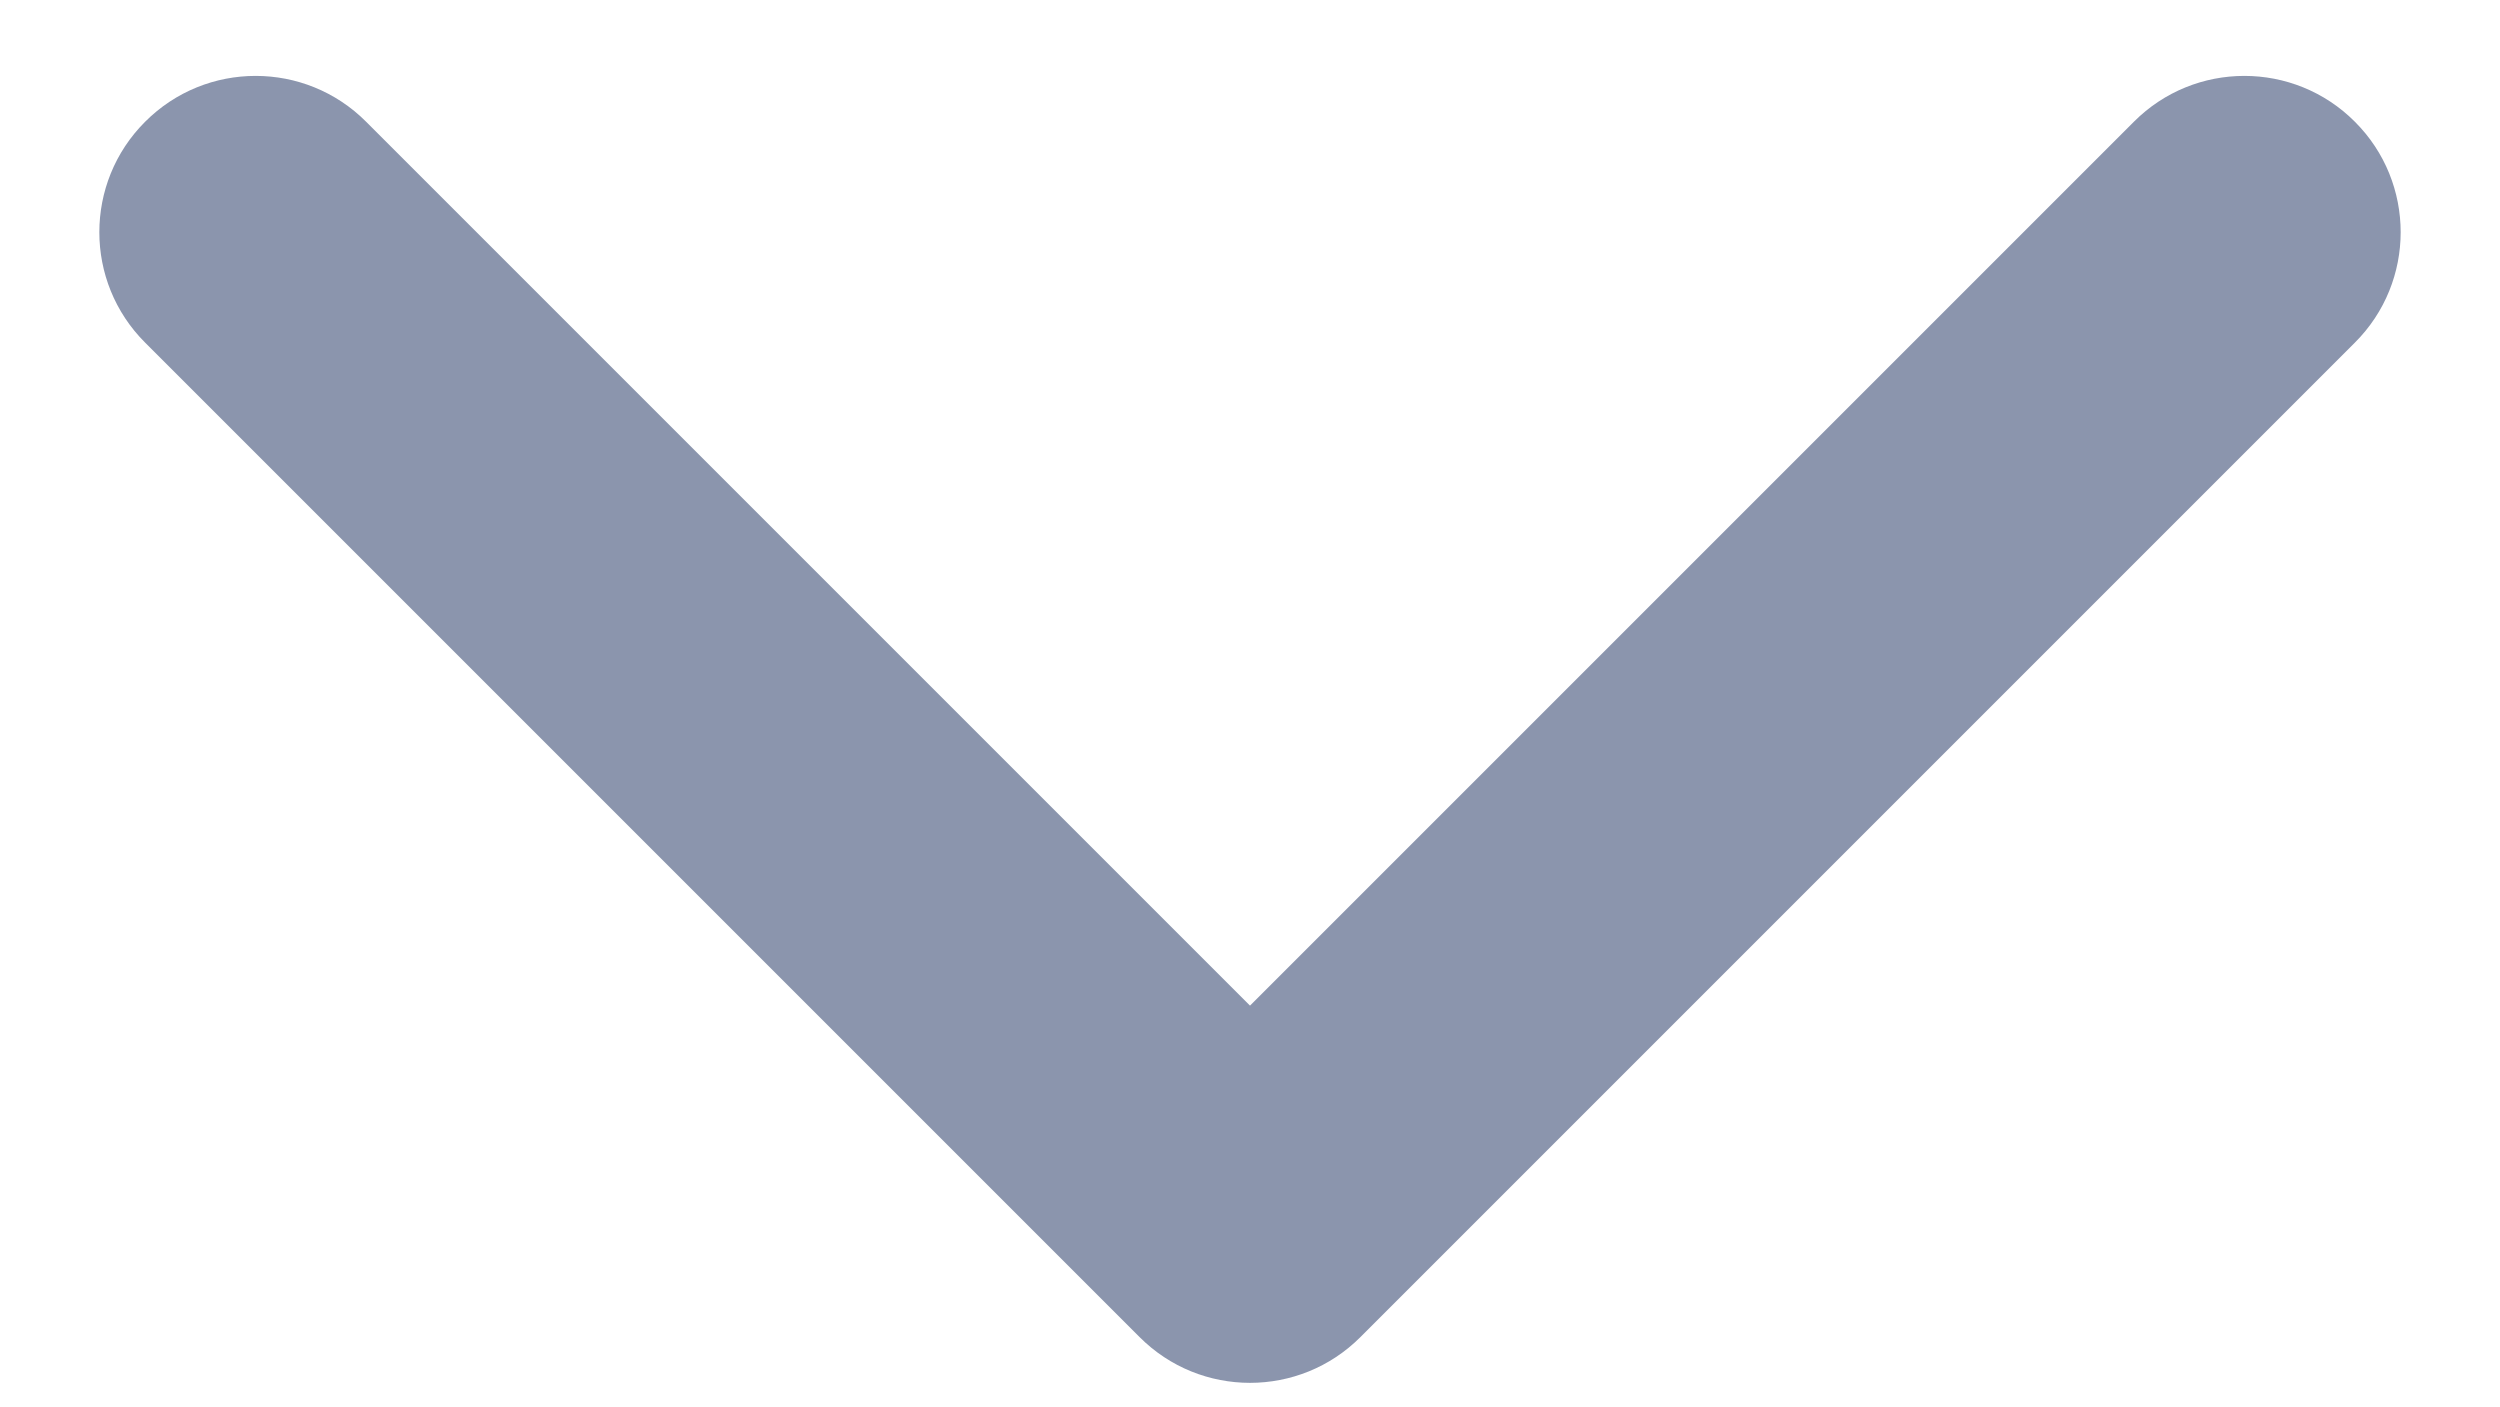
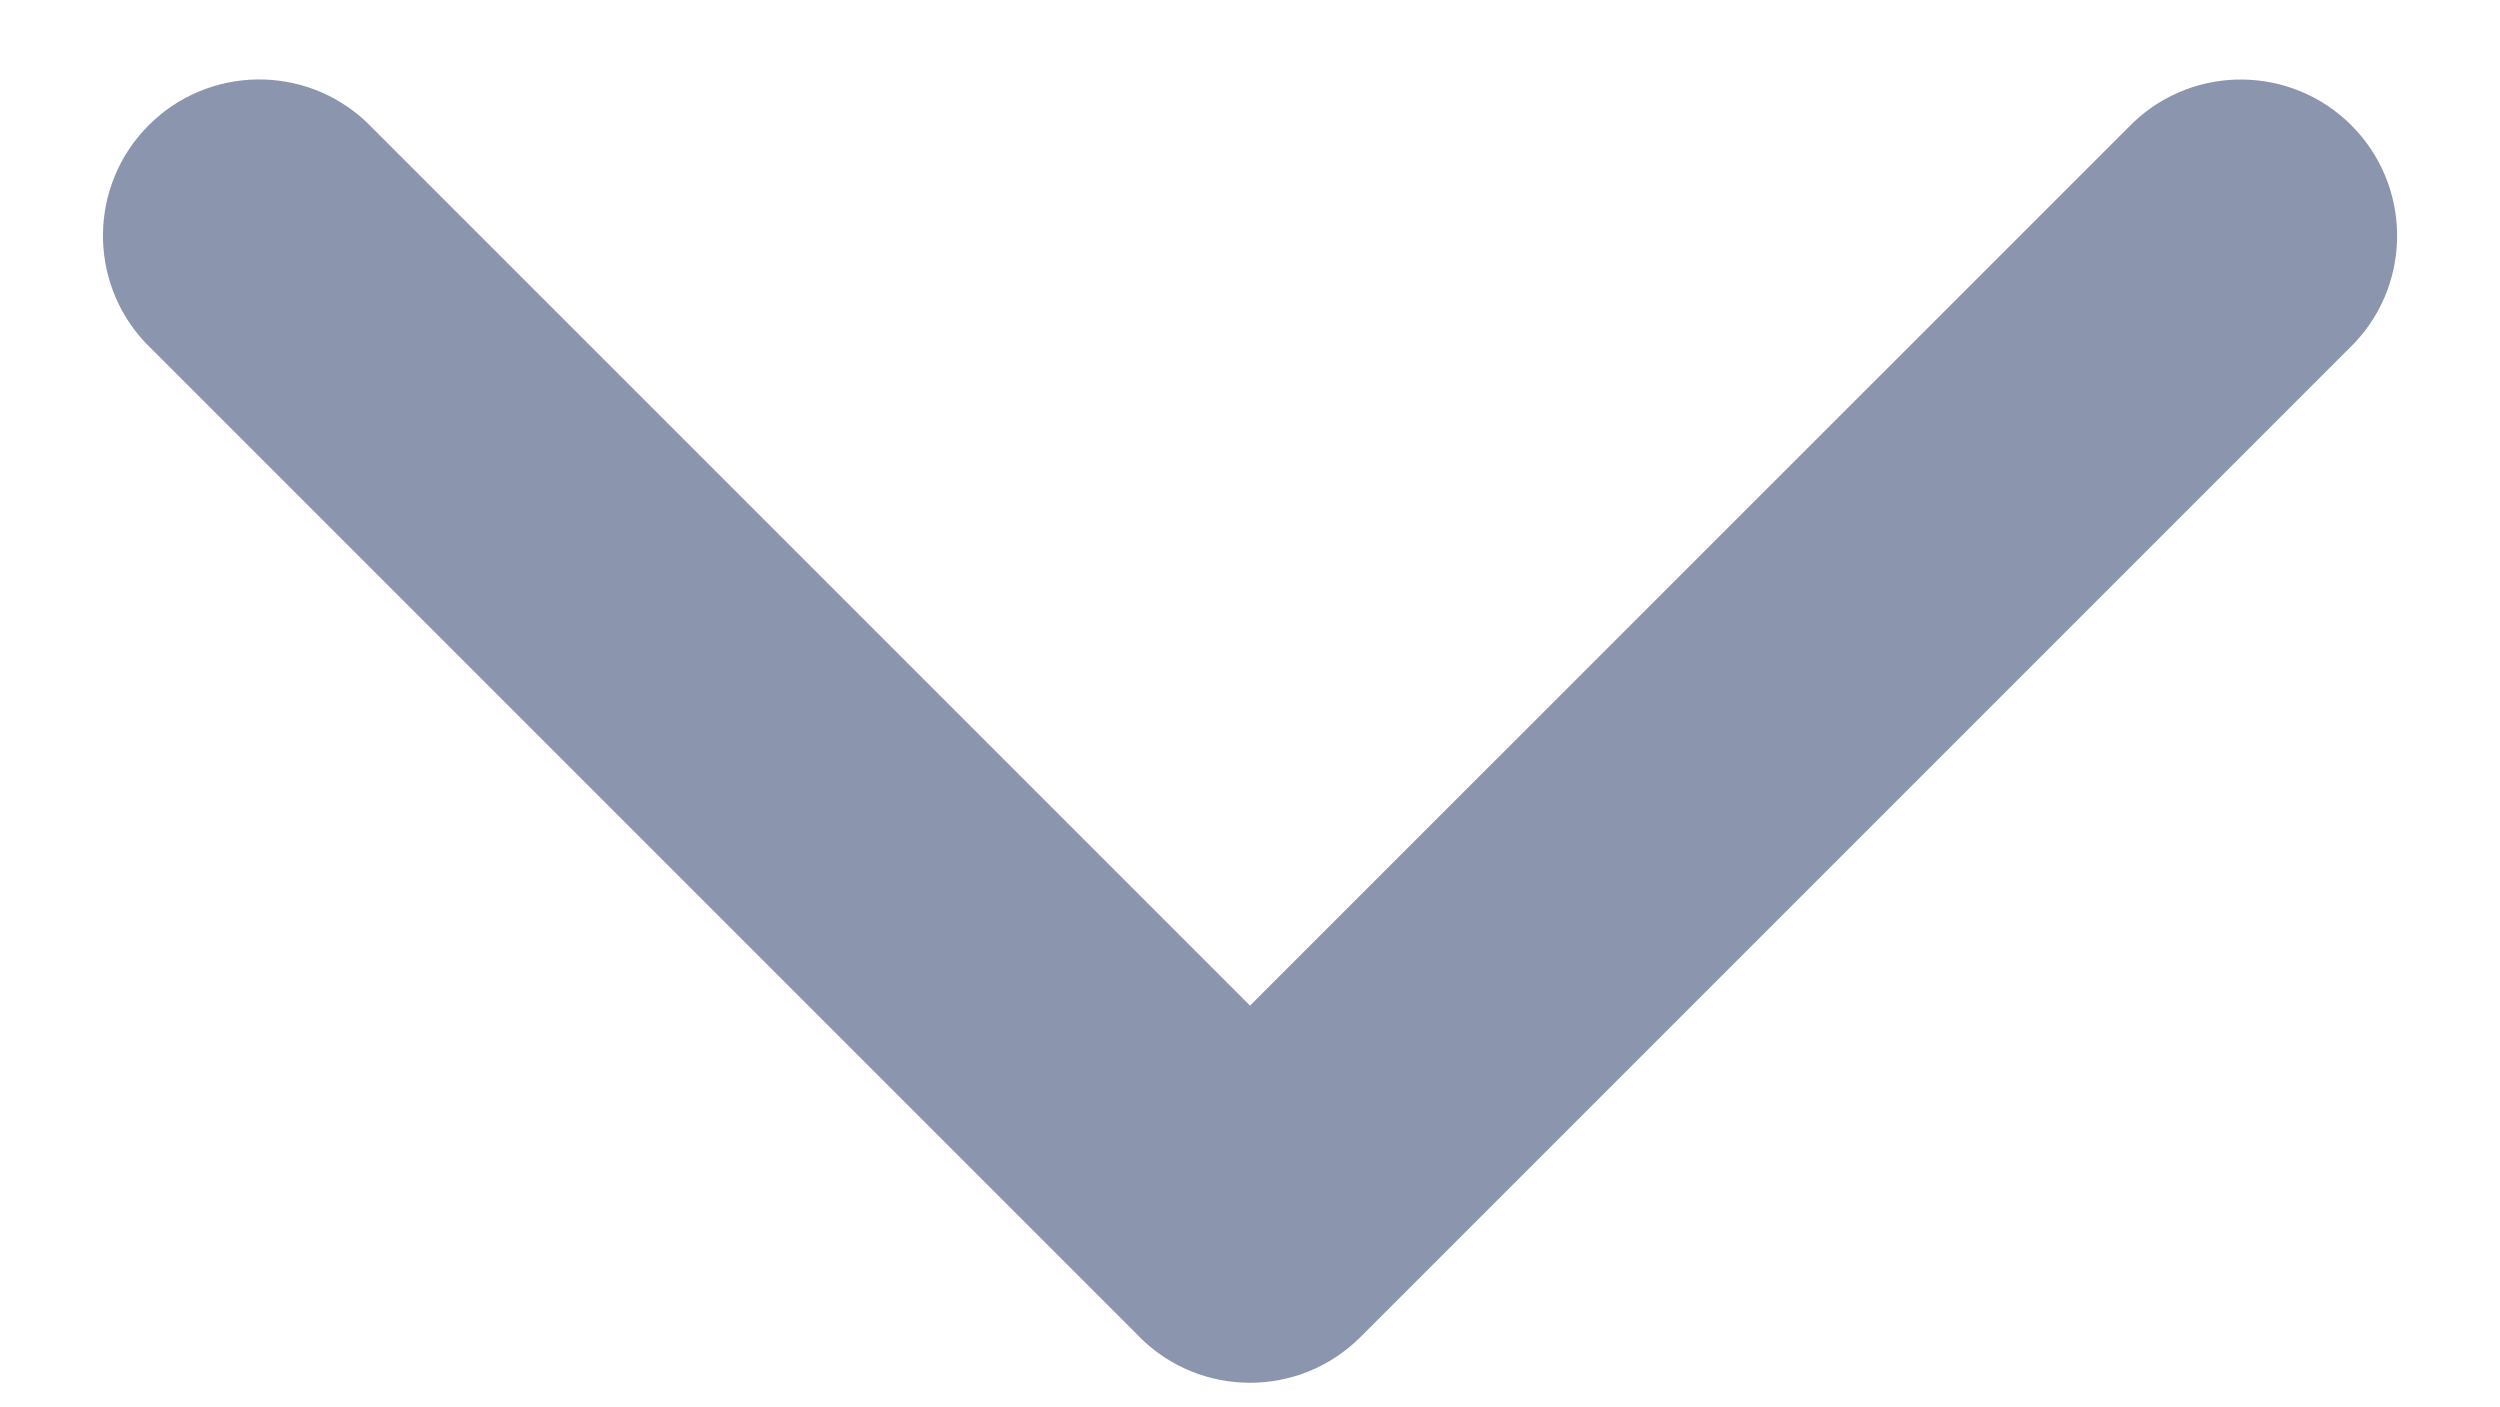
- <svg xmlns="http://www.w3.org/2000/svg" width="16" height="9" viewBox="0 0 16 9" fill="none">
-   <path d="M7.293 8.557C7.683 8.948 8.317 8.948 8.707 8.557L15.071 2.193C15.462 1.803 15.462 1.169 15.071 0.779C14.681 0.388 14.047 0.388 13.657 0.779L8 6.436L2.343 0.779C1.953 0.388 1.319 0.388 0.929 0.779C0.538 1.169 0.538 1.803 0.929 2.193L7.293 8.557ZM7 7V7.85H9V7H7Z" fill="#8B95AD" />
+ <svg xmlns="http://www.w3.org/2000/svg" width="16" height="9" fill="none">
+   <path d="M7.293 8.557a1 1 0 001.414 0l6.364-6.364A1 1 0 0013.657.78L8 6.436 2.343.779A1 1 0 00.93 2.193l6.364 6.364zM7 7v.85h2V7H7z" fill="#8B95AD" />
</svg>
